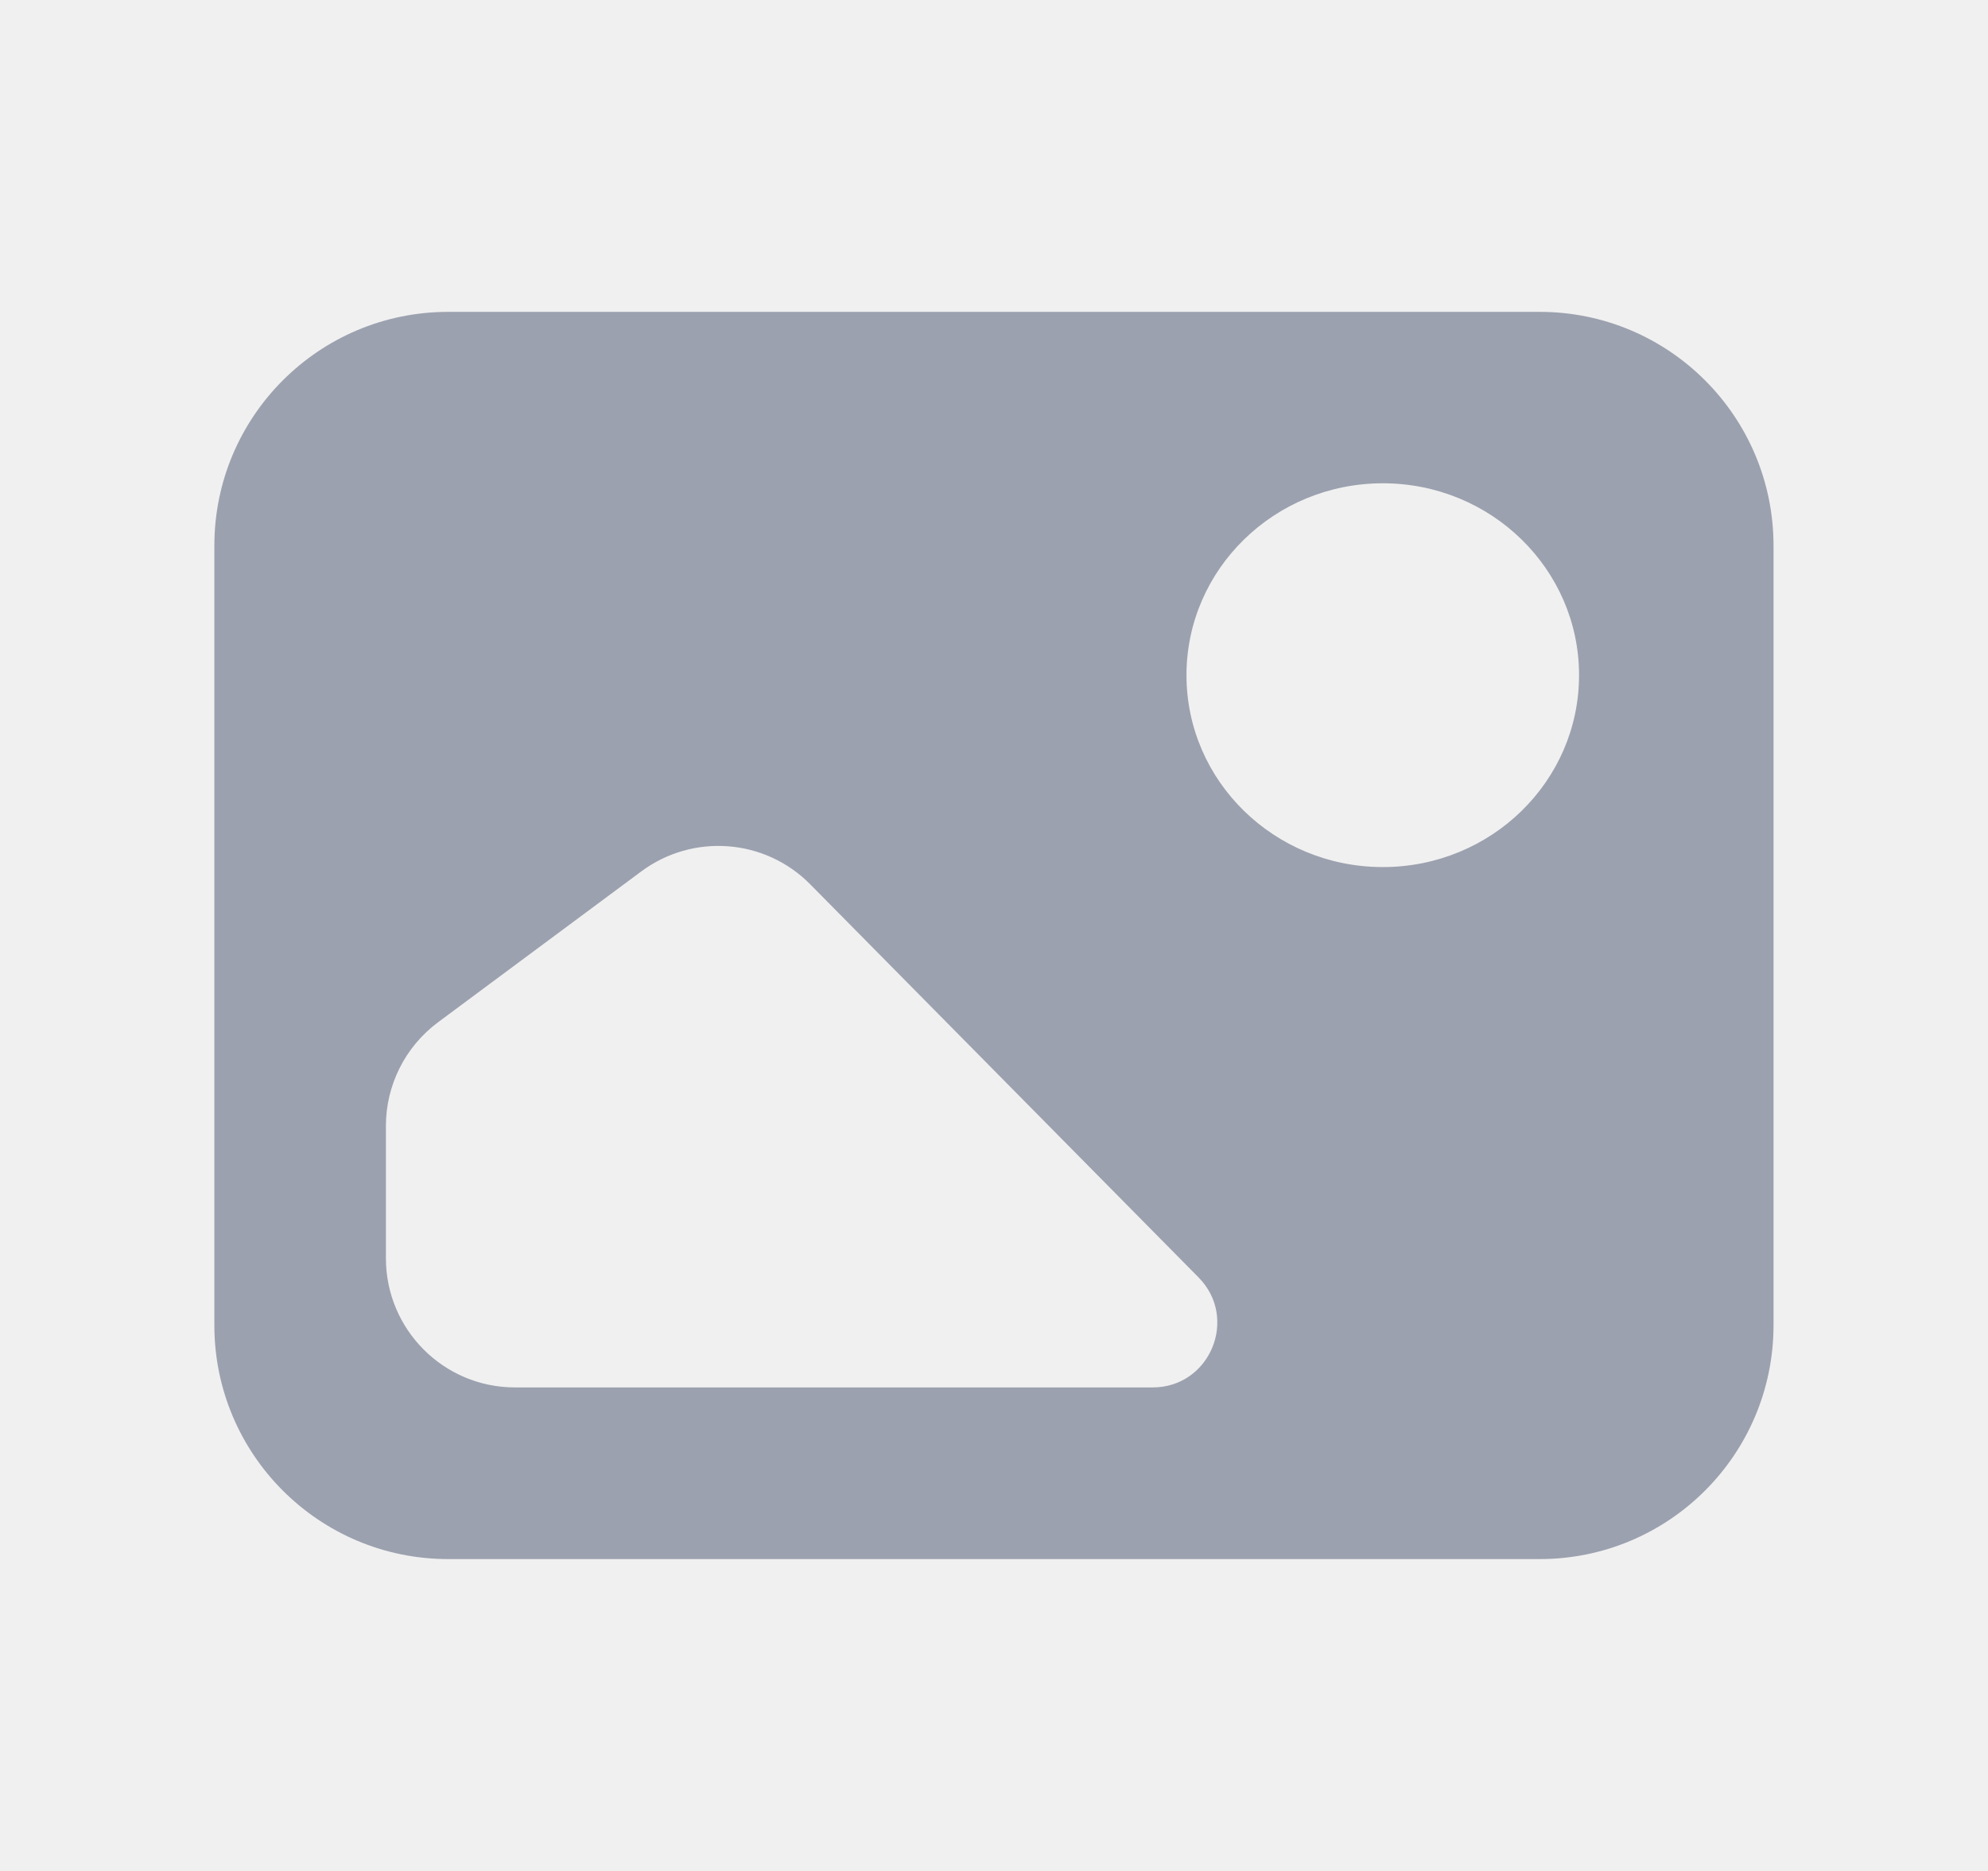
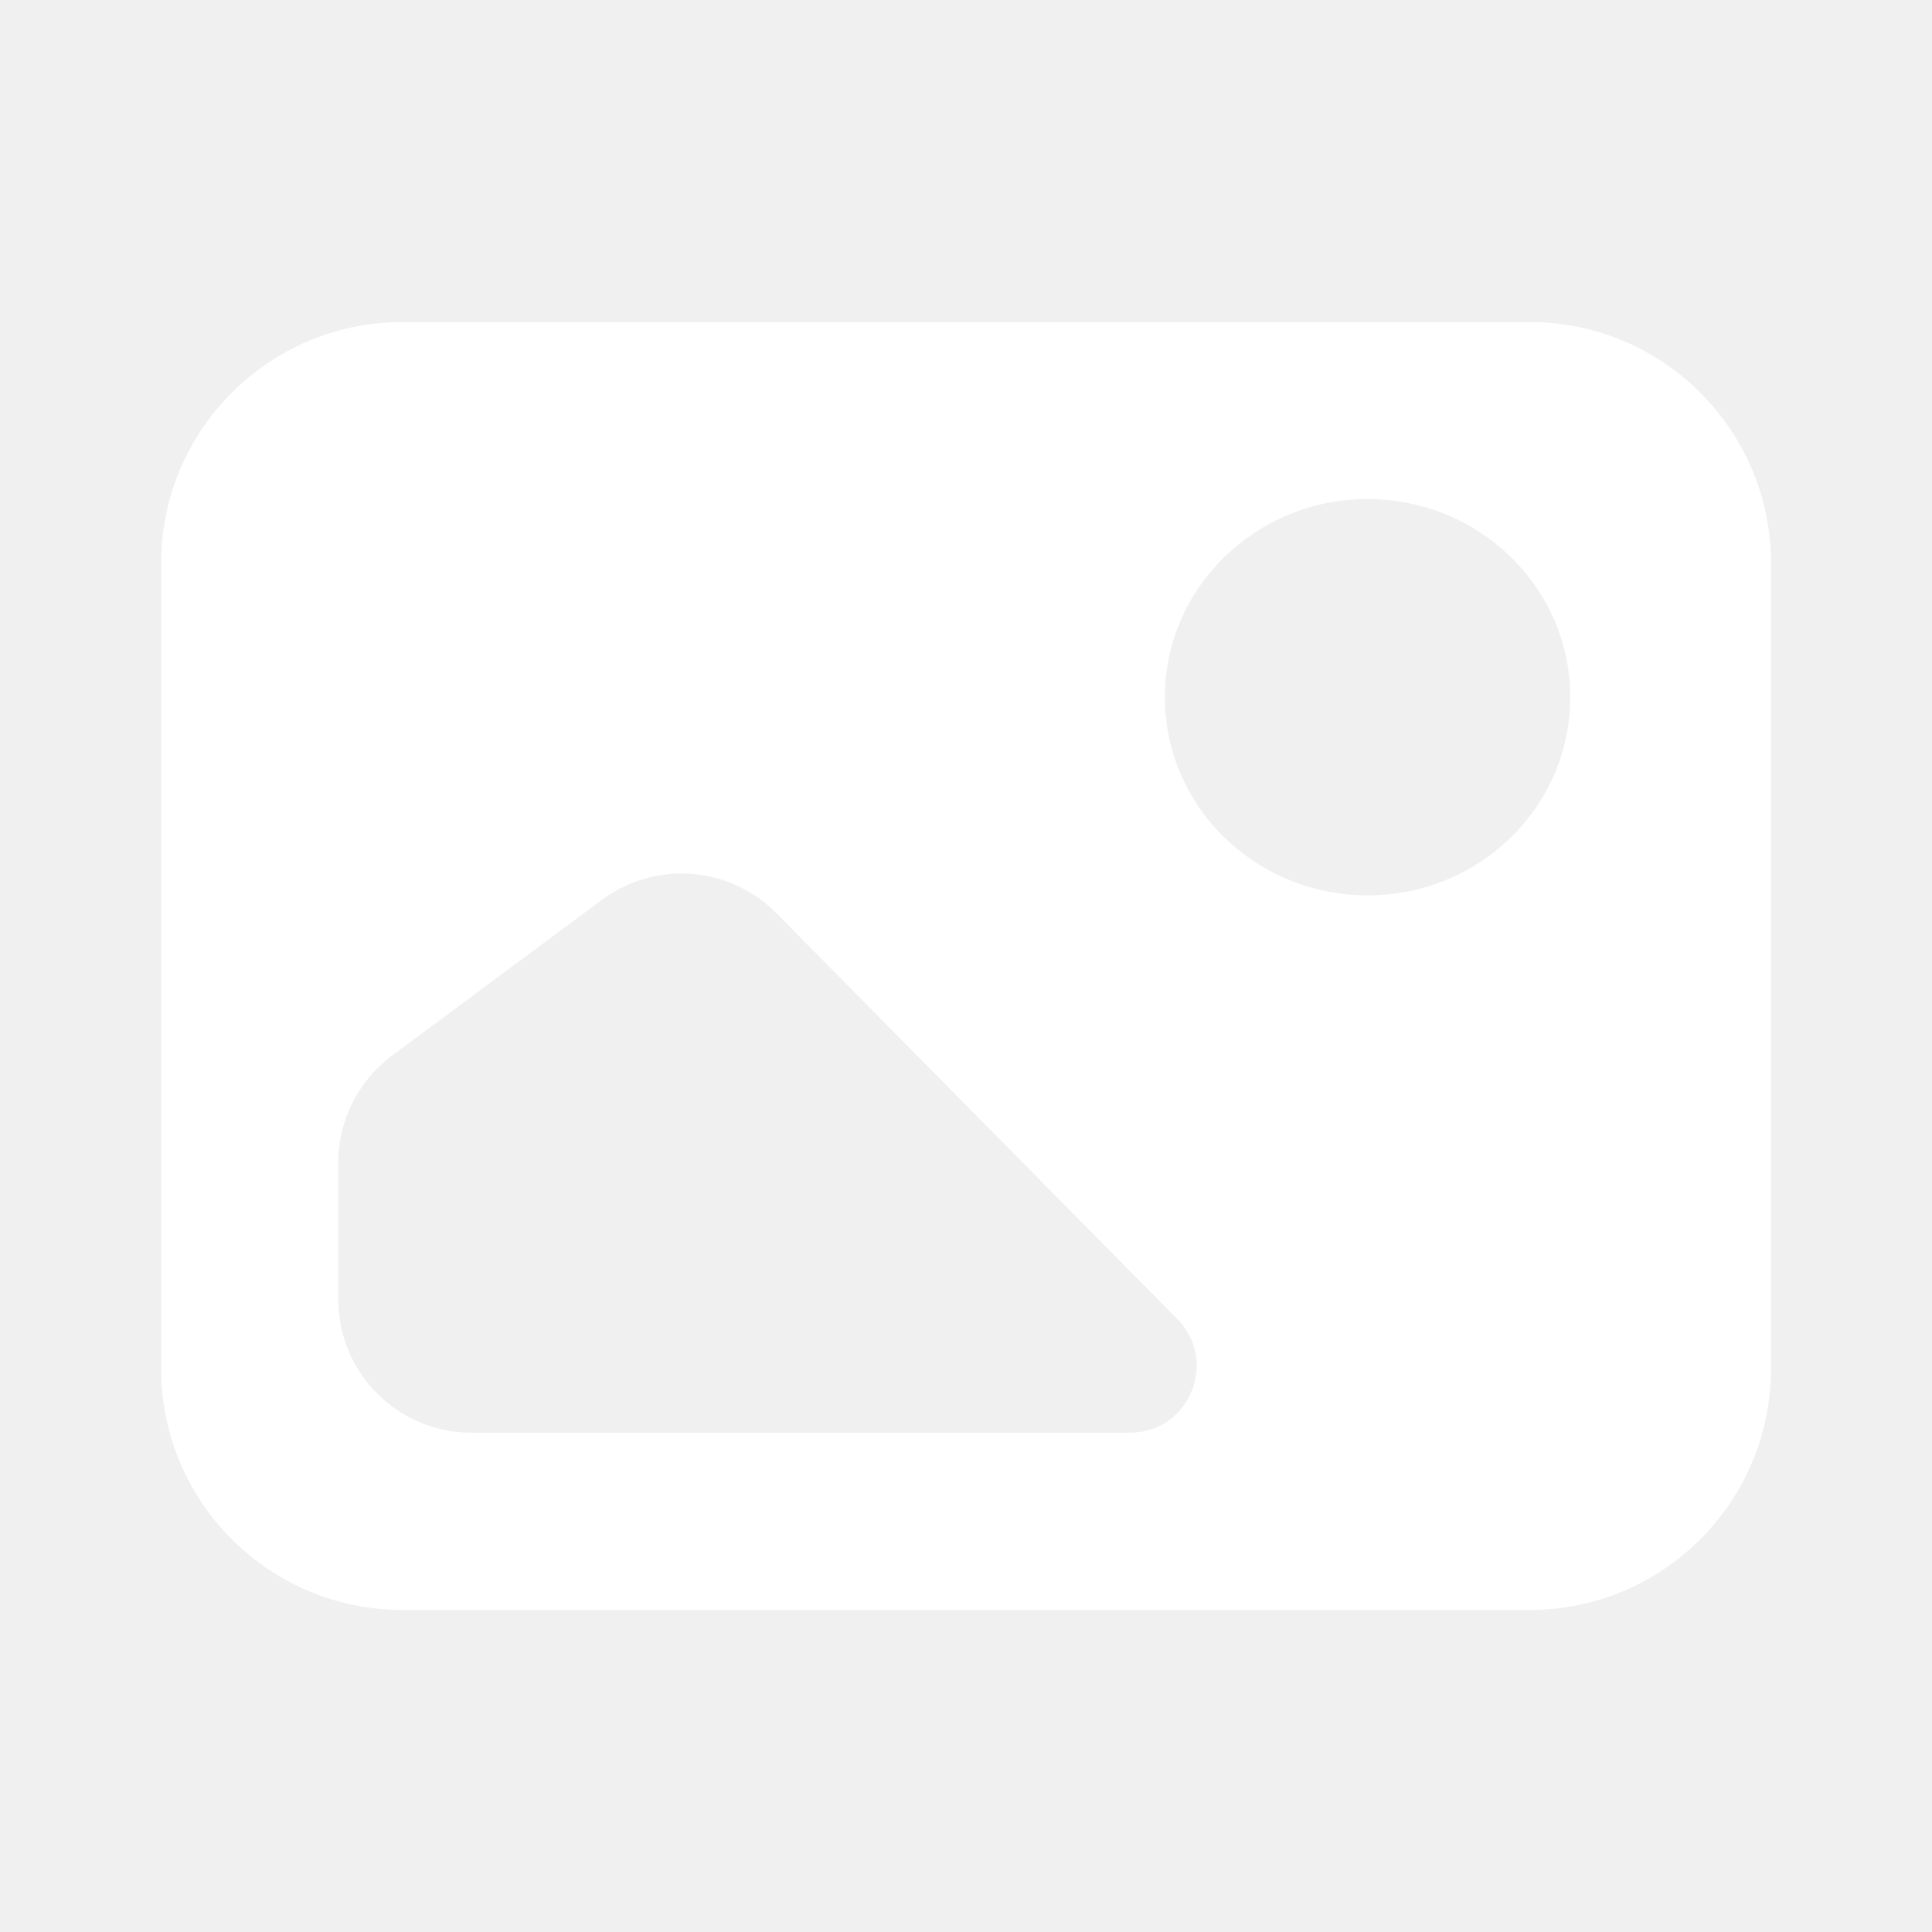
- <svg xmlns="http://www.w3.org/2000/svg" width="17" height="16" viewBox="0 0 17 16" fill="none">
-   <path fill-rule="evenodd" clip-rule="evenodd" d="M3.833 2.667C2.728 2.667 1.833 3.562 1.833 4.667V11.333C1.833 12.438 2.728 13.333 3.833 13.333H13.166C14.271 13.333 15.166 12.438 15.166 11.333V4.667C15.166 3.562 14.271 2.667 13.166 2.667H3.833ZM13.503 5.774C13.503 6.681 12.752 7.415 11.825 7.415C10.898 7.415 10.146 6.681 10.146 5.774C10.146 4.868 10.898 4.133 11.825 4.133C12.752 4.133 13.503 4.868 13.503 5.774ZM3.3 10.76V9.629C3.3 9.28 3.465 8.951 3.746 8.742L5.484 7.452C5.926 7.124 6.542 7.171 6.928 7.562L10.249 10.924C10.594 11.273 10.347 11.865 9.857 11.865H4.404C3.794 11.865 3.3 11.37 3.3 10.76Z" fill="#9CA1AF" />
+ <svg xmlns="http://www.w3.org/2000/svg" width="16" height="16" viewBox="0 0 16 16" fill="none">
+   <path fill-rule="evenodd" clip-rule="evenodd" d="M3.334 2.667C2.229 2.667 1.334 3.562 1.334 4.667V11.333C1.334 12.438 2.229 13.333 3.334 13.333H12.667C13.772 13.333 14.667 12.438 14.667 11.333V4.667C14.667 3.562 13.772 2.667 12.667 2.667H3.334ZM13.004 5.774C13.004 6.681 12.253 7.415 11.326 7.415C10.399 7.415 9.647 6.681 9.647 5.774C9.647 4.868 10.399 4.133 11.326 4.133C12.253 4.133 13.004 4.868 13.004 5.774ZM2.801 10.76V9.629C2.801 9.28 2.966 8.951 3.247 8.742L4.985 7.452C5.427 7.124 6.043 7.171 6.429 7.562L9.75 10.924C10.095 11.273 9.848 11.865 9.358 11.865H3.905C3.295 11.865 2.801 11.37 2.801 10.76Z" fill="white" />
</svg>
